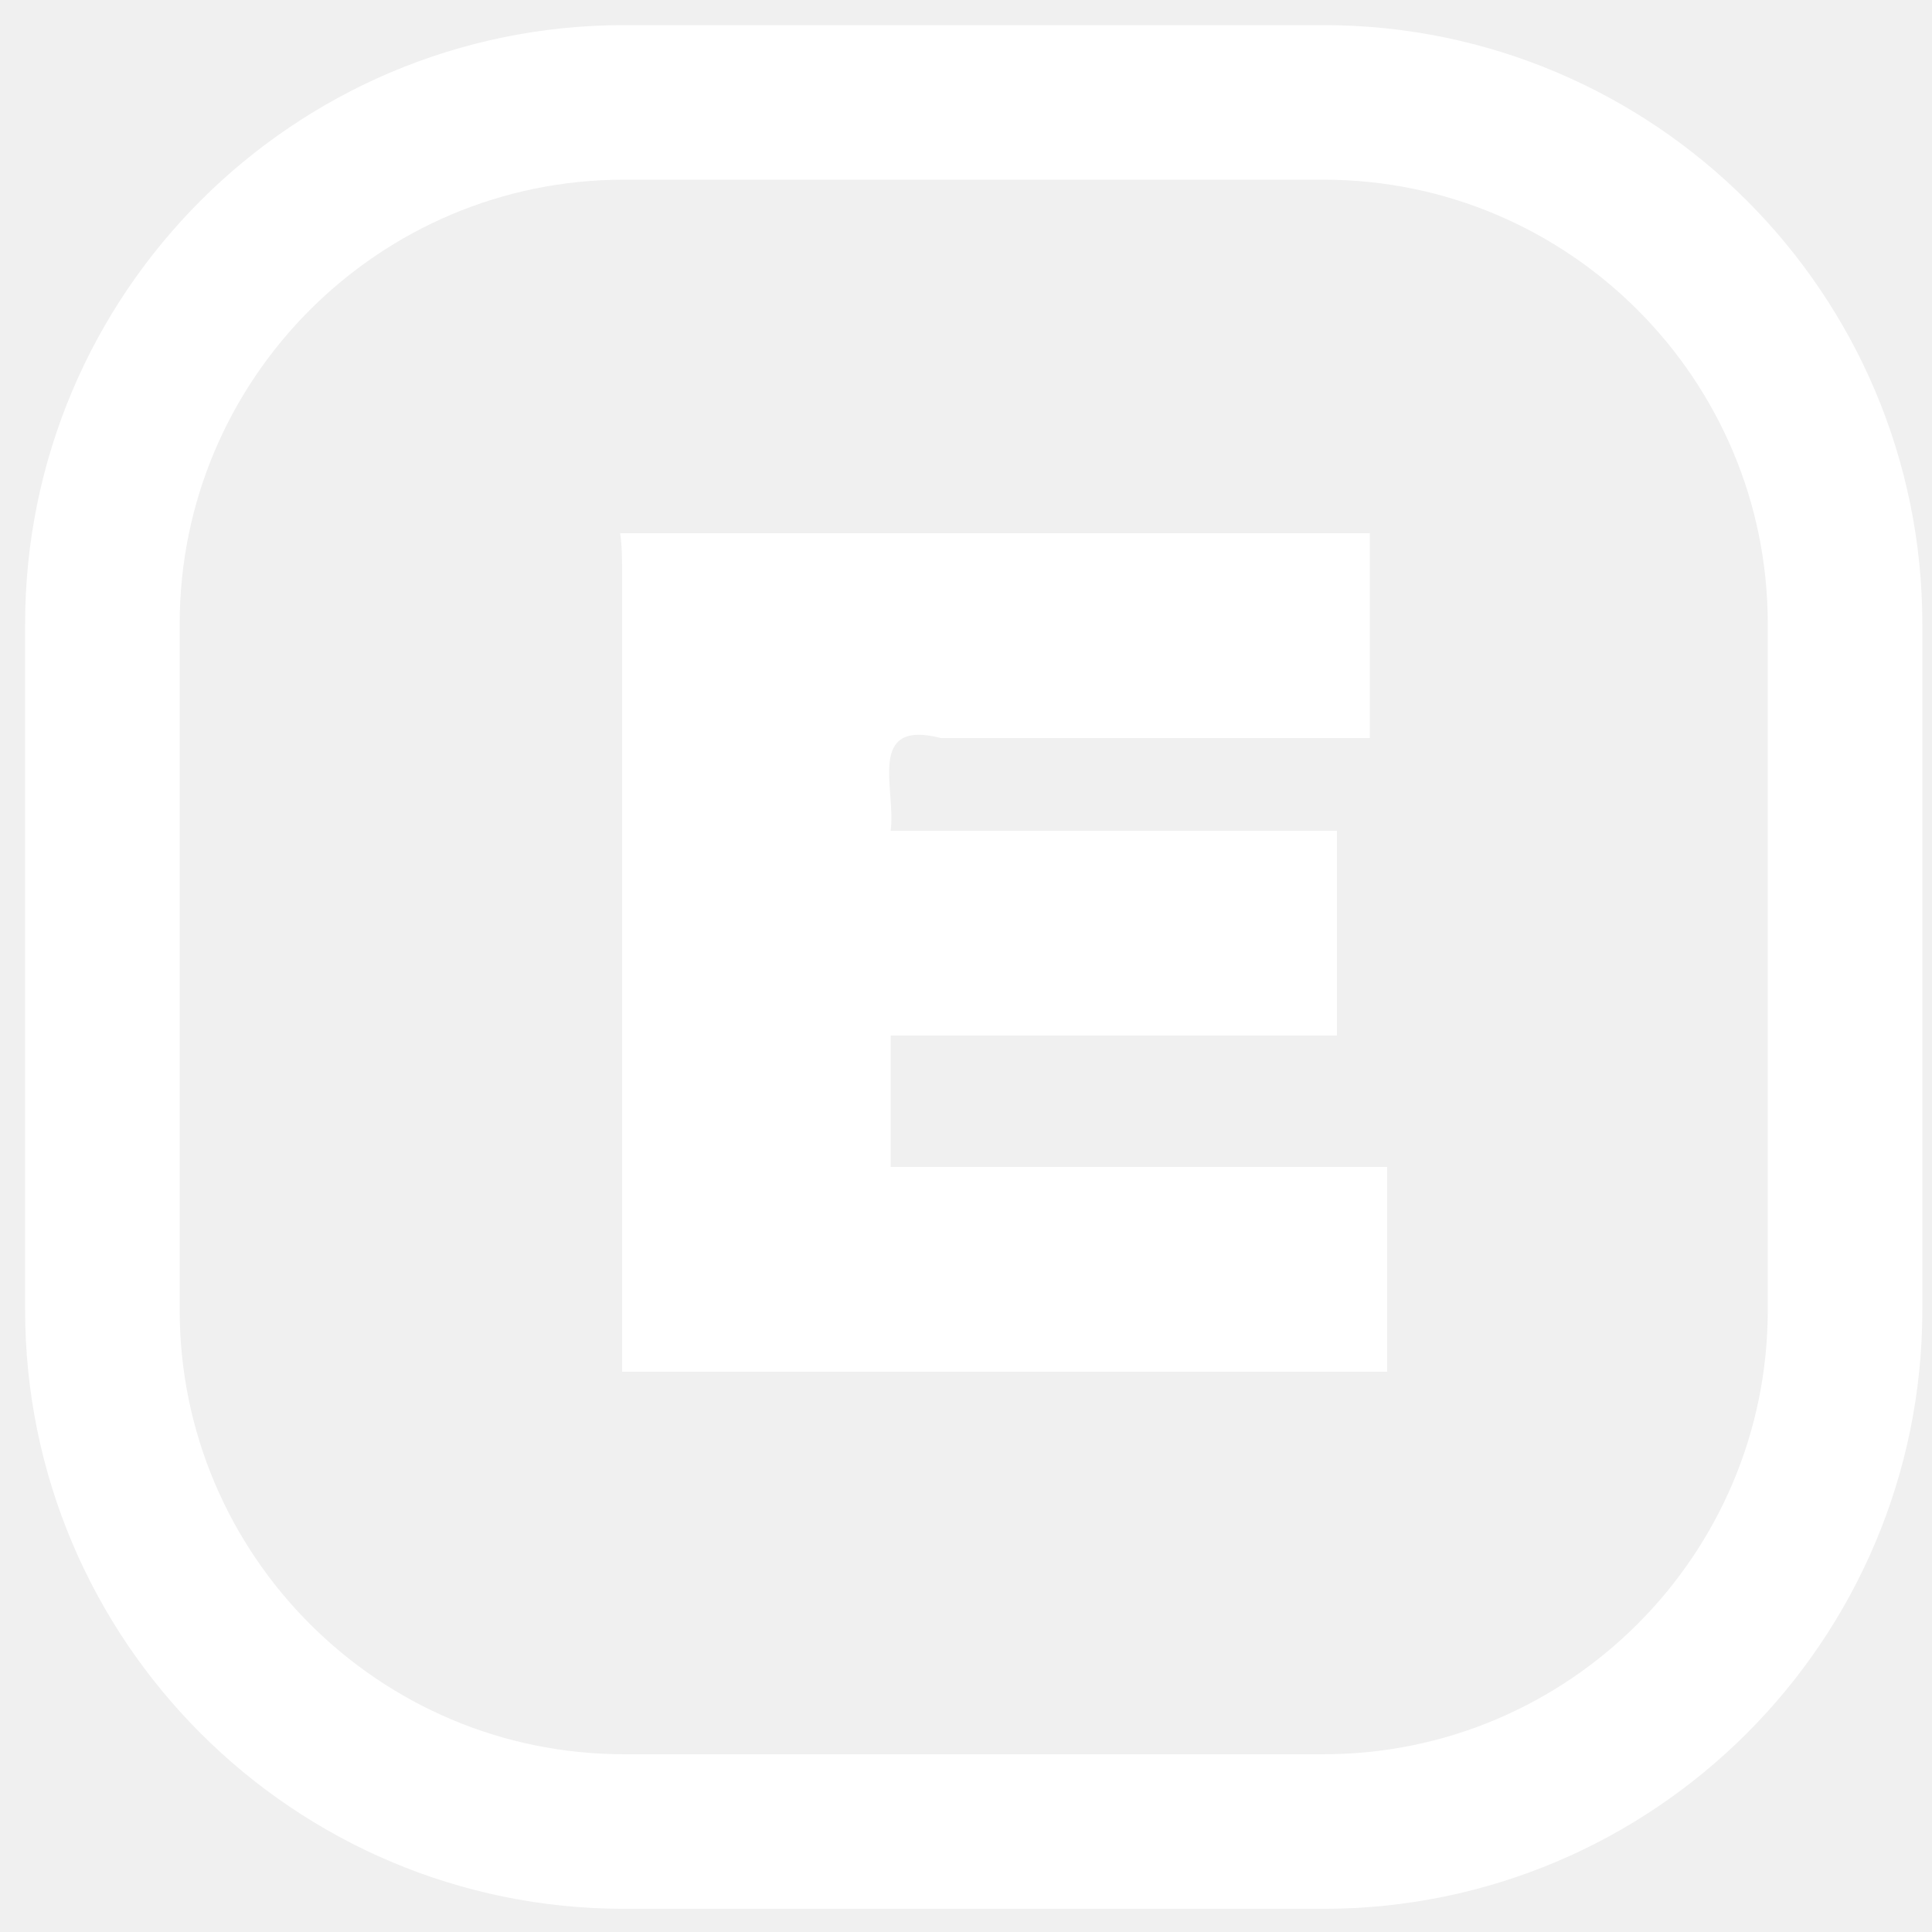
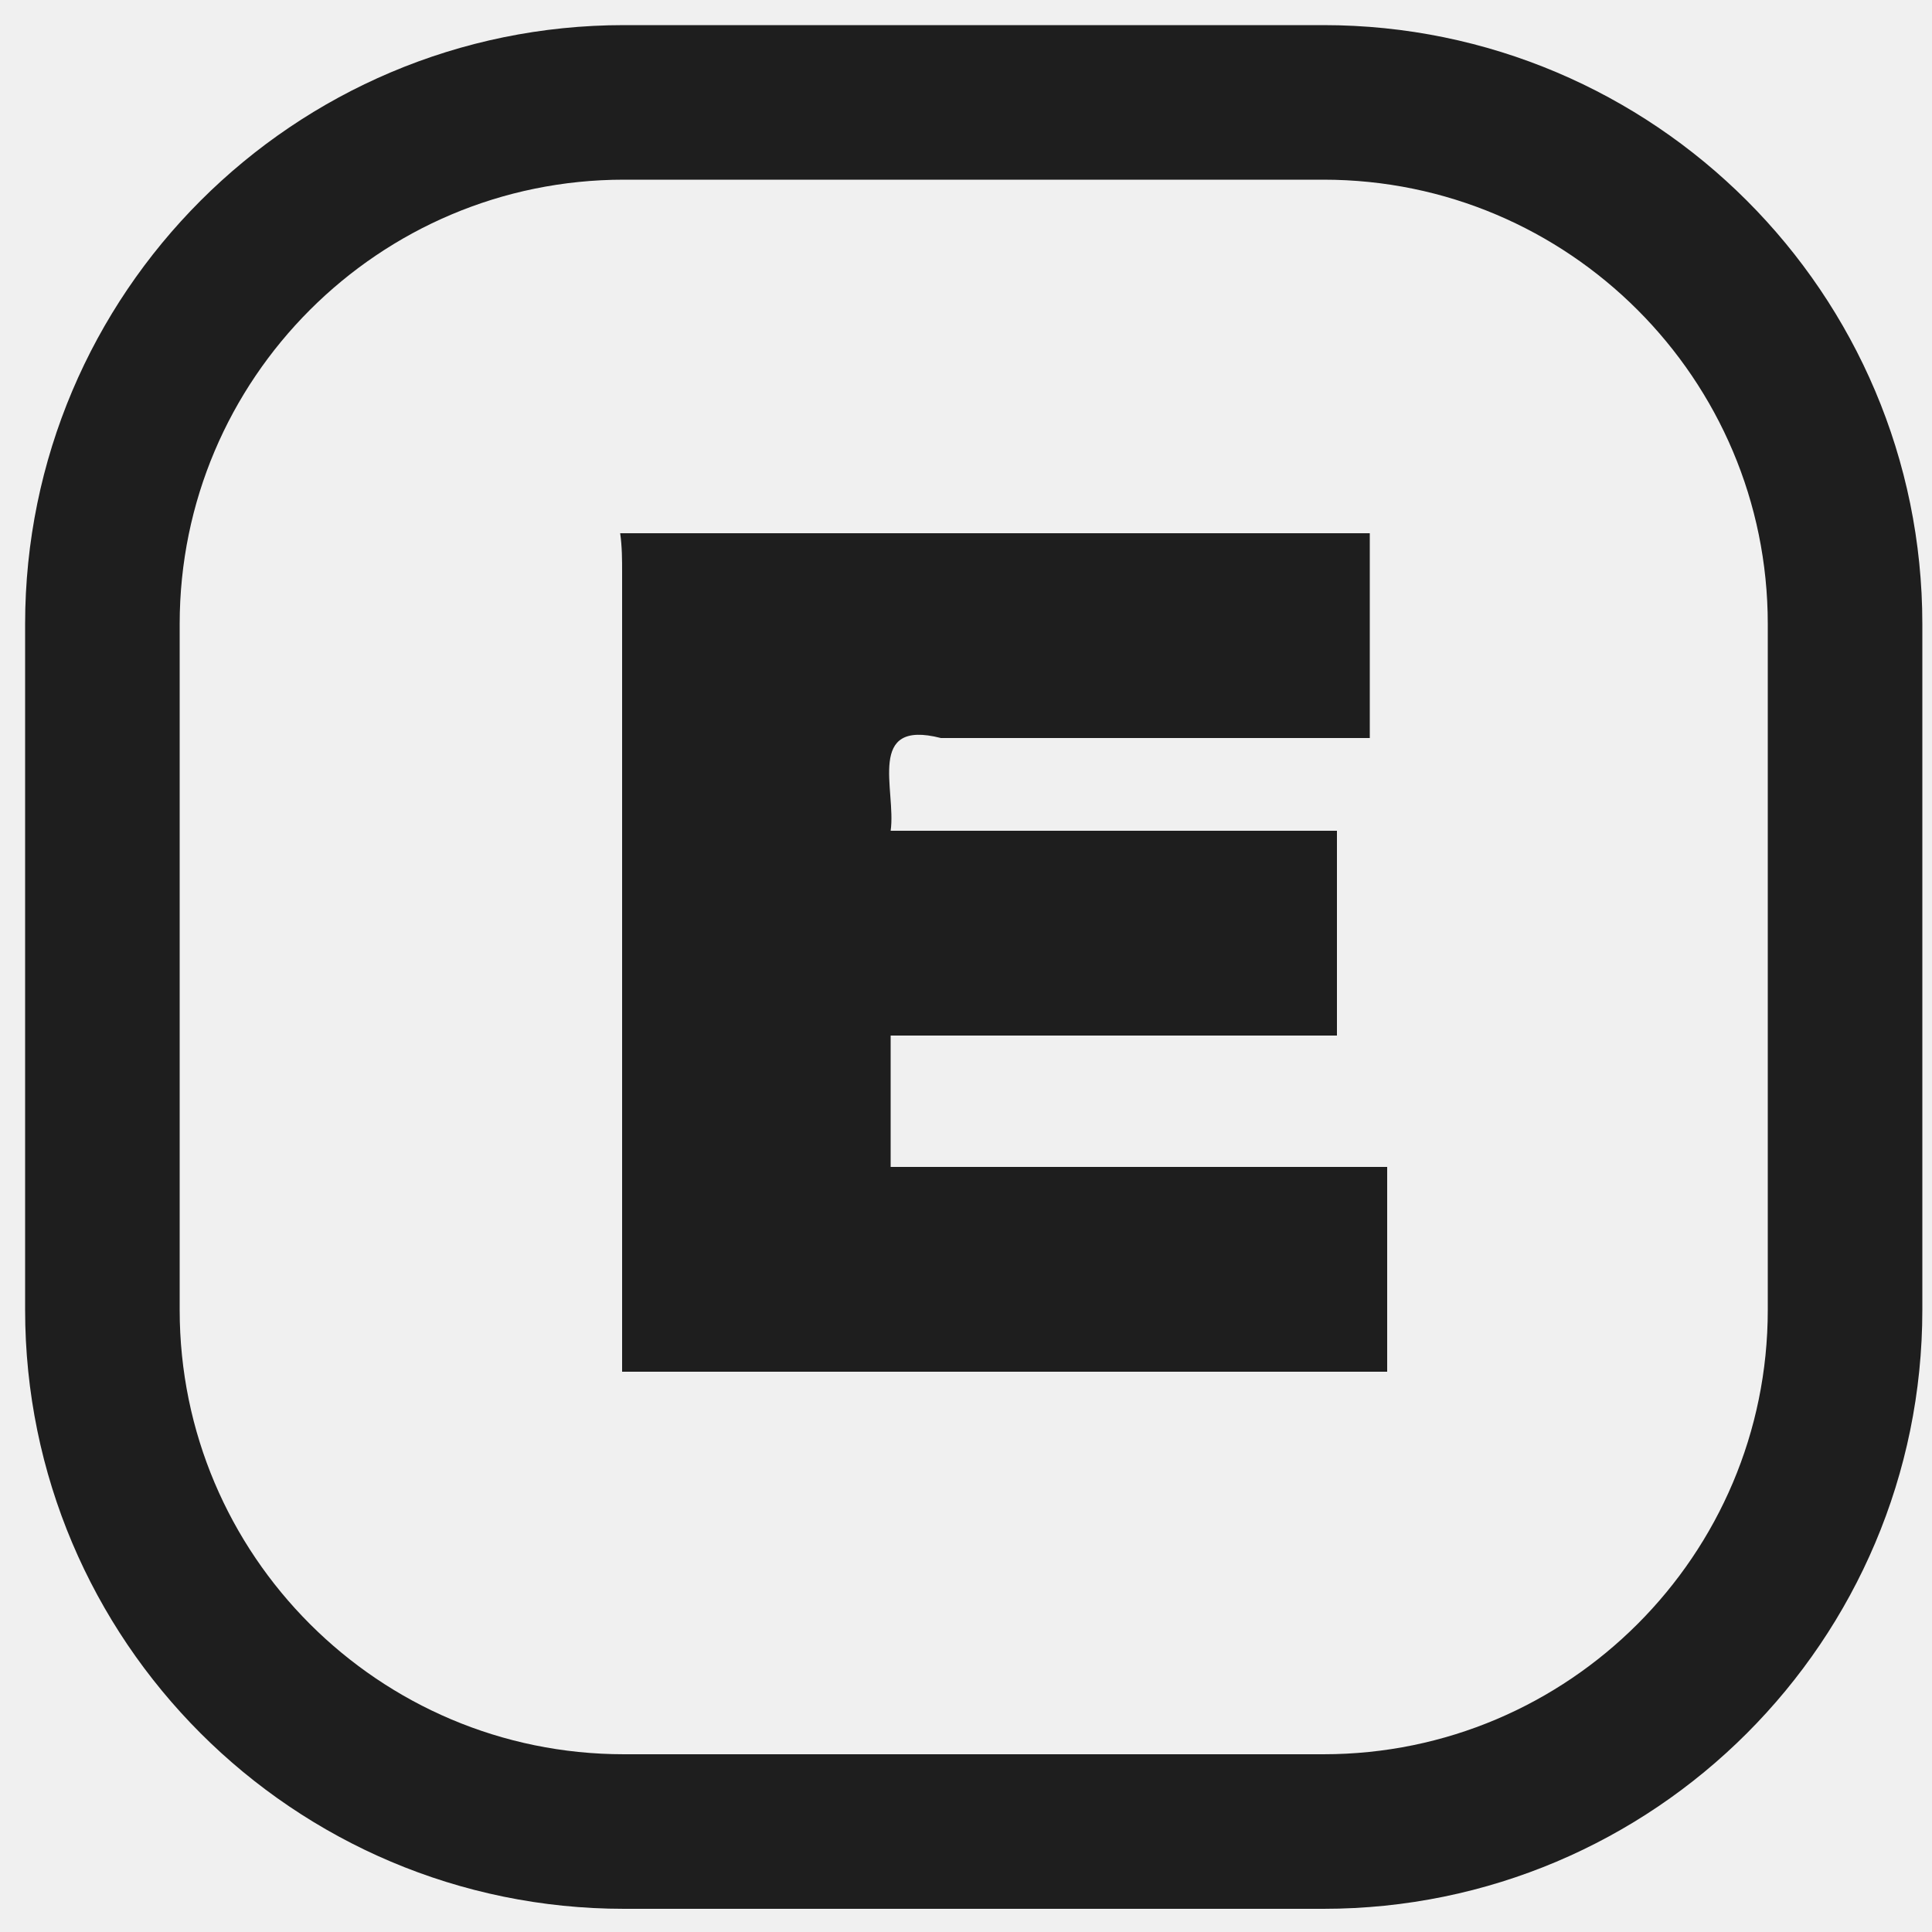
<svg xmlns="http://www.w3.org/2000/svg" version="1.1" id="svg5" x="0px" y="0px" viewBox="0 0 100 100" style="enable-background:new 0 0 100 100;" xml:space="preserve">
  <style type="text/css">
- 	.st0{fill:none;stroke:#FFFFFF;stroke-width:8;stroke-miterlimit:10;}
- 	.st1{fill:#FFFFFF;}
+ 	.st0{fill:none;stroke:#1e1e1e;stroke-width:8;stroke-miterlimit:10;}
+ 	.st1{fill:#1e1e1e;}
</style>
  <g id="layer1">
    <path id="rect1440" class="st0" d="M32.3,5.3h36.2c14.9,0,27,12.1,27,27v35.5c0,14.9-12.1,27-27,27H32.3c-14.9,0-27-12.1-27-27   V32.3C5.3,17.4,17.4,5.3,32.3,5.3z" />
    <path id="text2379" class="st1" d="M32.2,29.6c0,13.8,0,27.6,0,41.4c13.2,0,26.4,0,39.6,0c0-3.5,0-7.1,0-10.6c-8.6,0-17.1,0-25.7,0   c0-2.3,0-4.5,0-6.8c7.7,0,15.4,0,23.1,0c0-3.5,0-7.1,0-10.6c-7.7,0-15.4,0-23.1,0c0.3-2.1-1.3-5.8,2.6-4.8c7.4,0,14.8,0,22.2,0   c0-3.5,0-7.1,0-10.6c-12.9,0-25.8,0-38.8,0C32.2,28.3,32.2,29,32.2,29.6z" />
  </g>
</svg>
